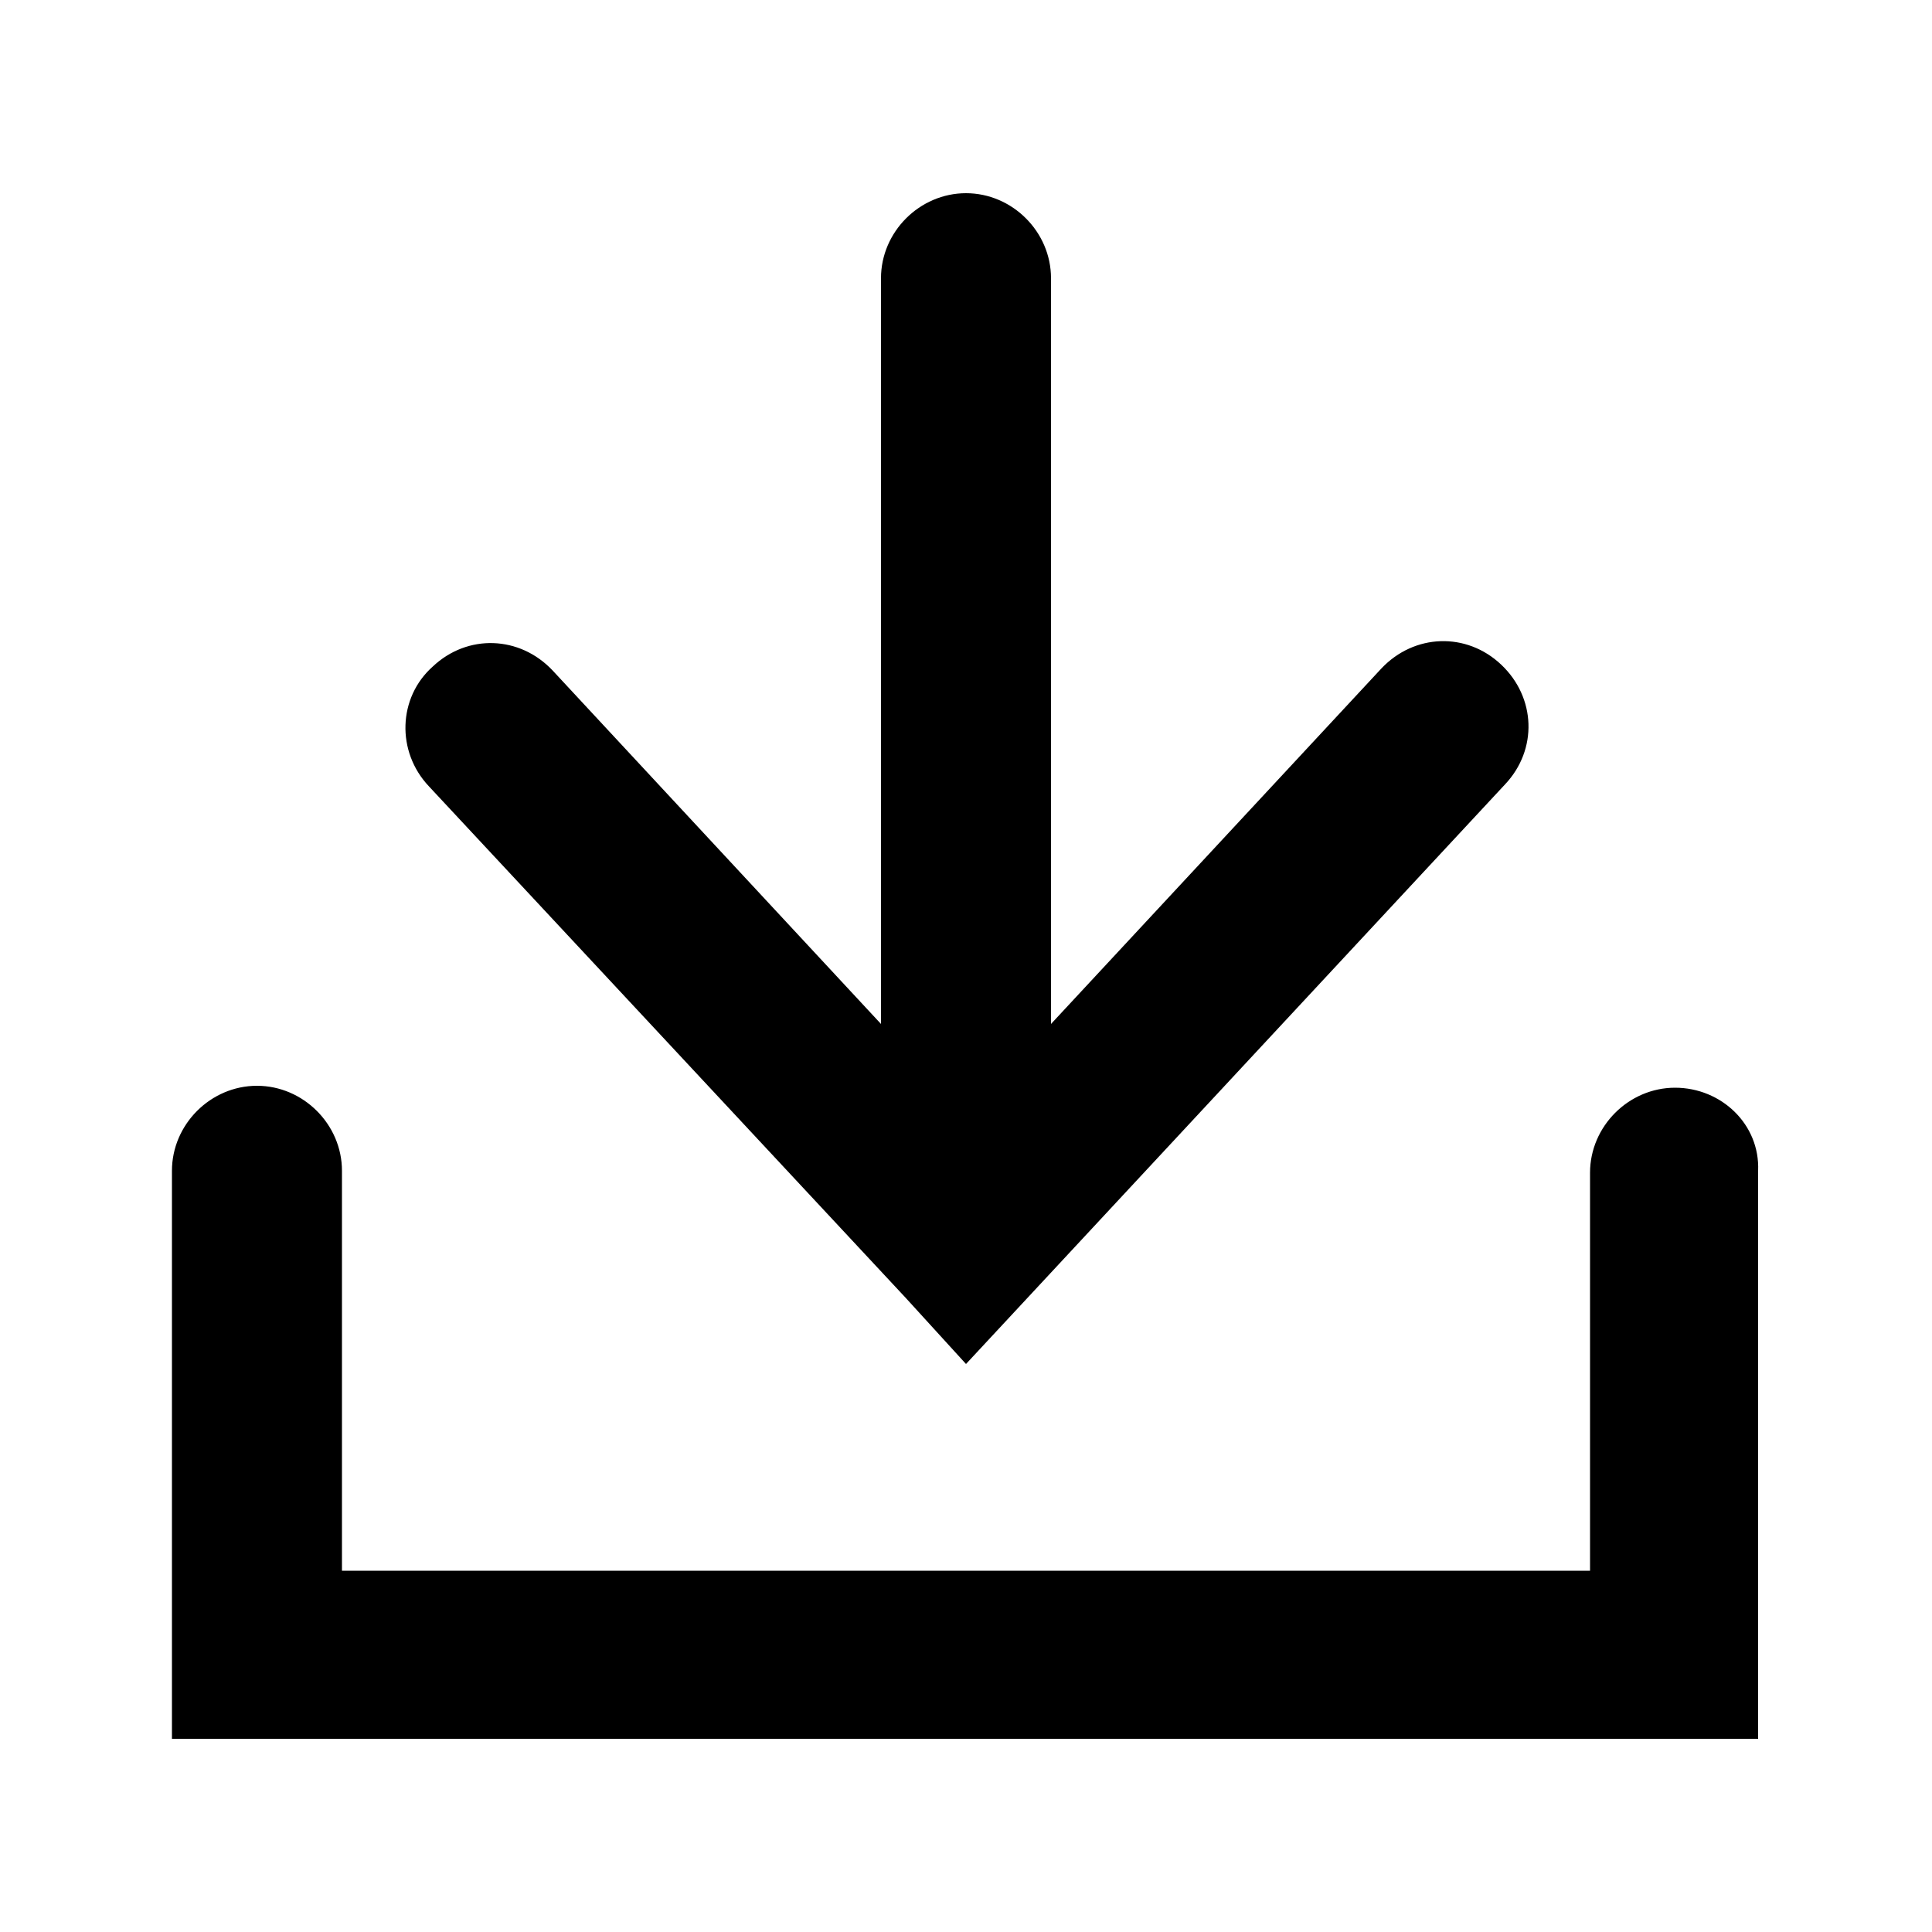
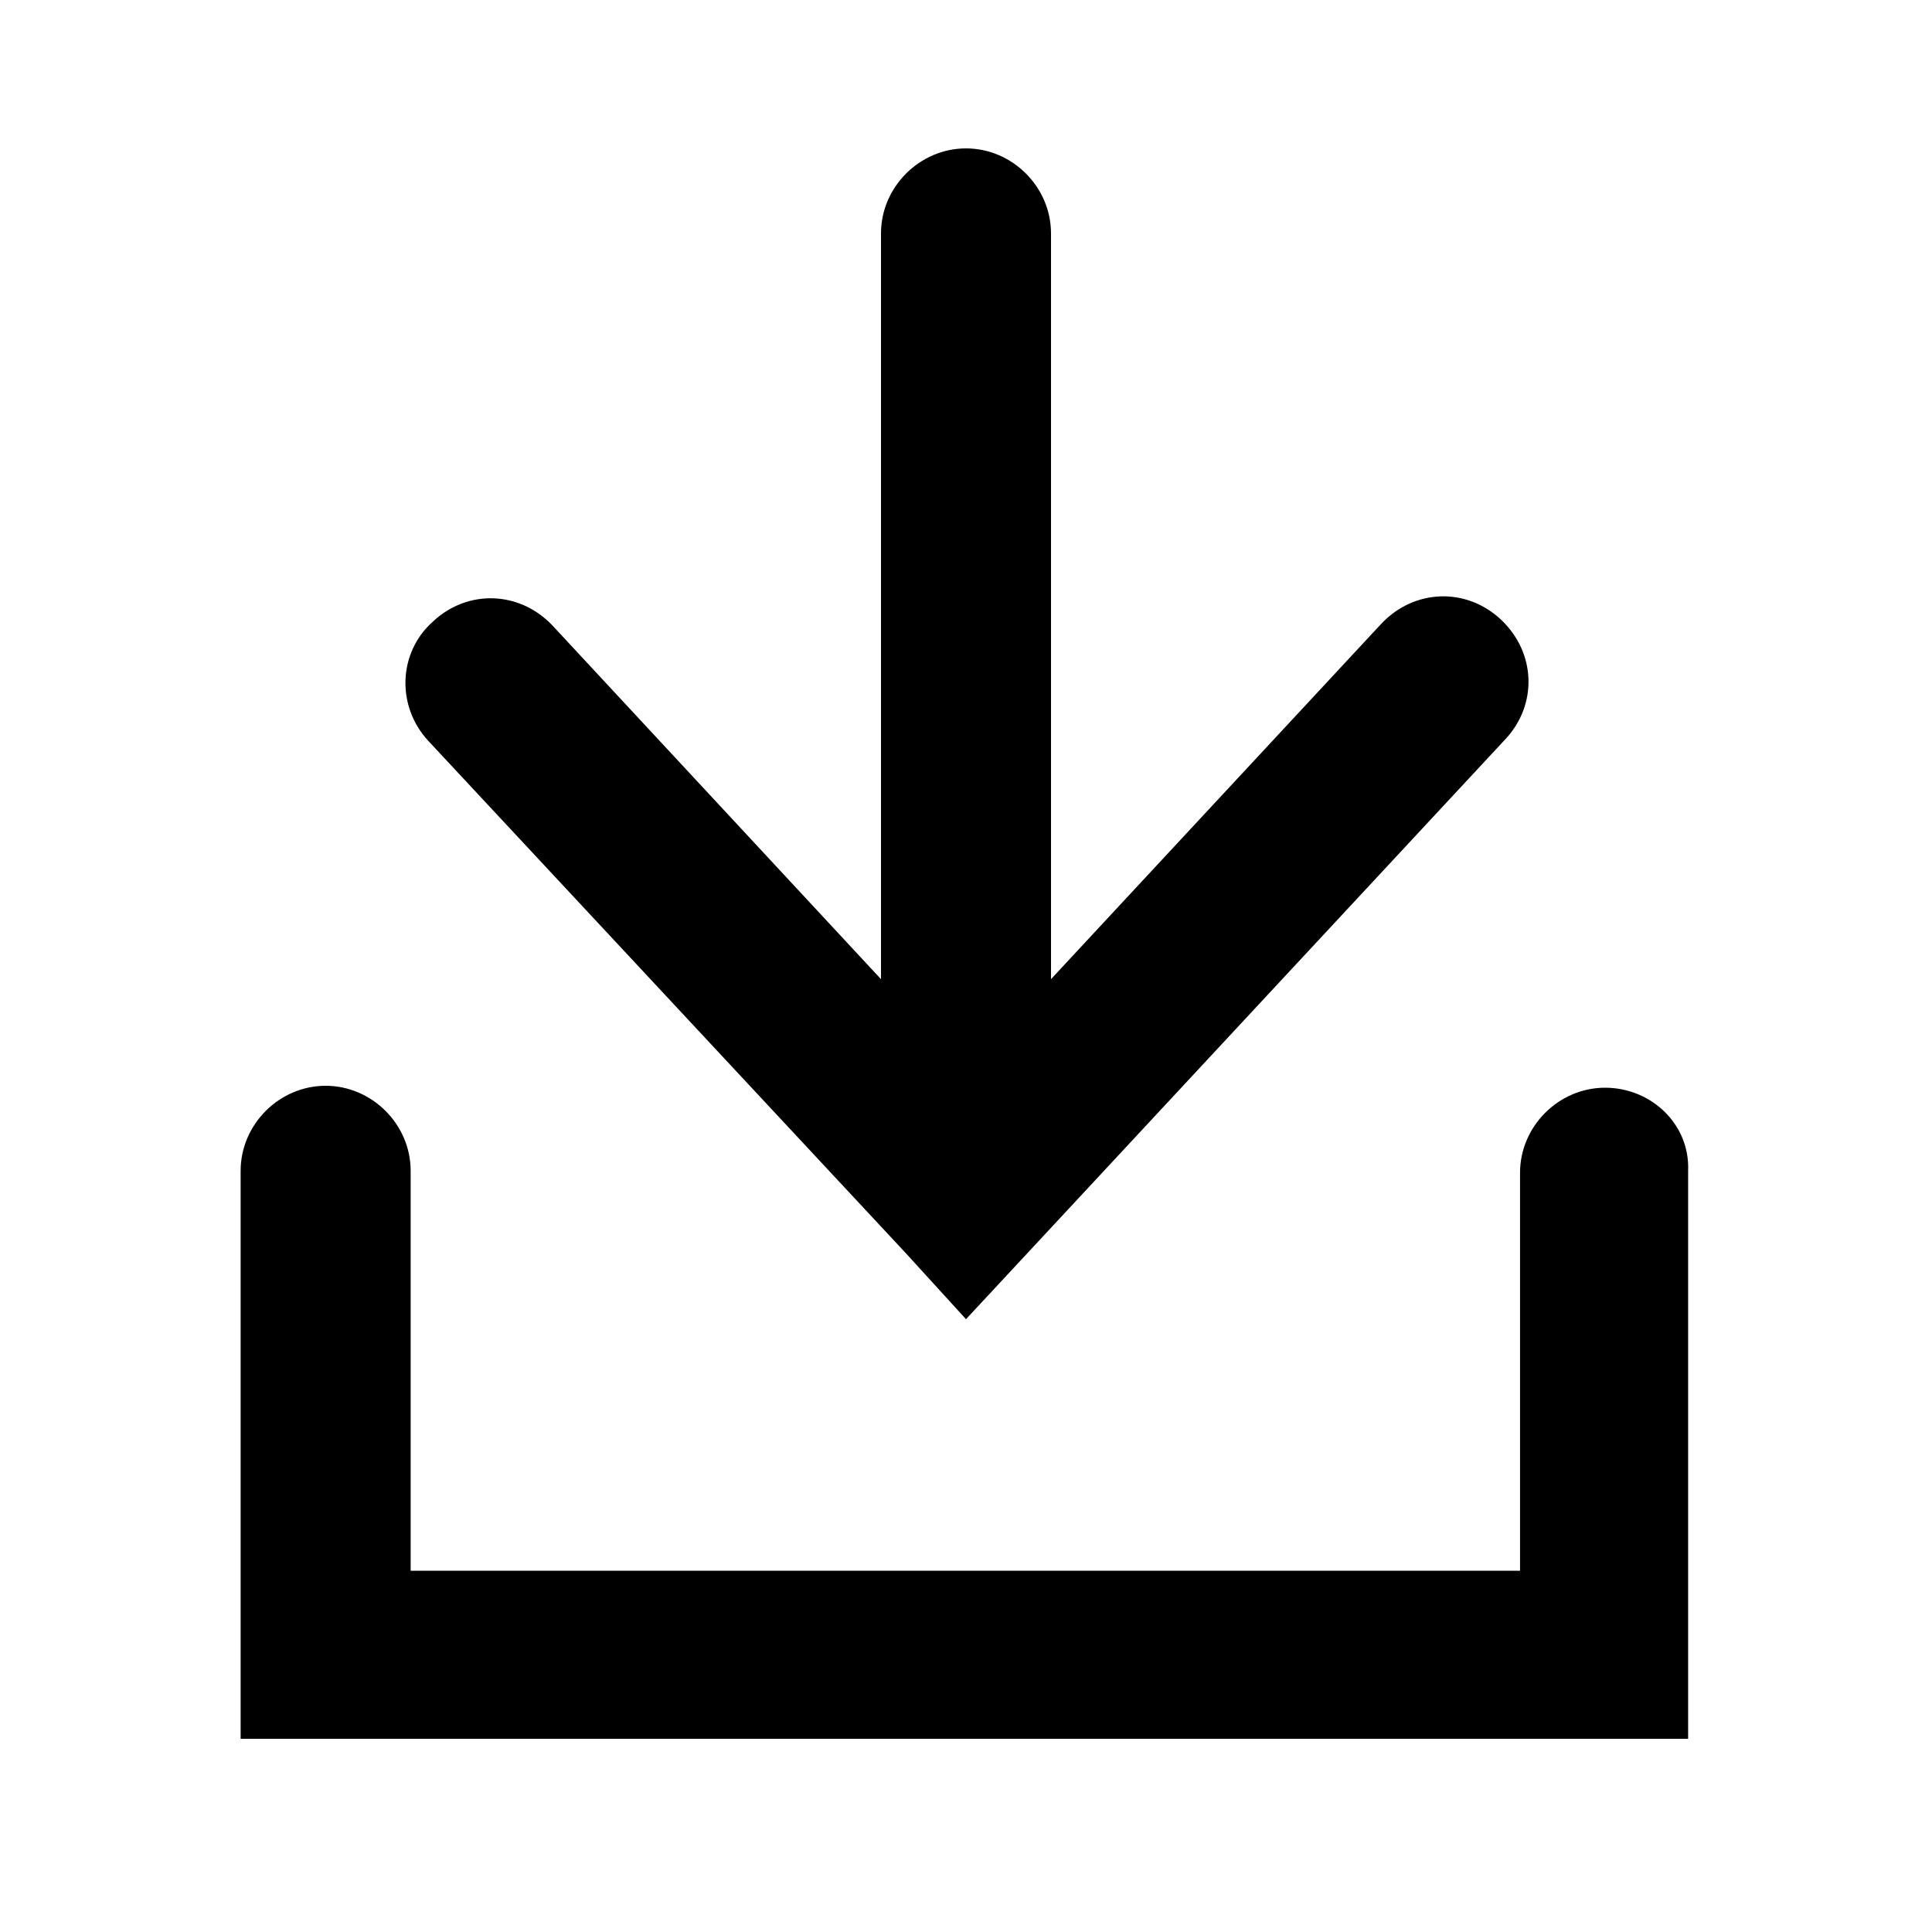
- <svg xmlns="http://www.w3.org/2000/svg" version="1.1" id="Ebene_1" x="0px" y="0px" viewBox="0 0 100 100" style="enable-background:new 0 0 100 100;" xml:space="preserve">
-   <g>
-     <path d="M86.7,56.3c-2.4,0-4.4,2-4.4,4.4v20.6H17.7V60.6c0-2.4-2-4.4-4.4-4.4c-2.4,0-4.4,2-4.4,4.4V90h82.1V60.6   C91.1,58.2,89.1,56.3,86.7,56.3z" />
-     <path d="M46.9,67.2C46.9,67.2,46.9,67.3,46.9,67.2l3.1,3.4l27.9-30c1.7-1.8,1.6-4.5-0.2-6.2c-1.8-1.7-4.5-1.6-6.2,0.2L54.4,53V14.4   c0-2.4-2-4.4-4.4-4.4s-4.4,2-4.4,4.4V53L28.6,34.7c-1.7-1.8-4.4-1.9-6.2-0.2c-1.8,1.6-1.9,4.4-0.2,6.2L46.9,67.2z" />
+ <svg xmlns="http://www.w3.org/2000/svg" viewBox="0 0 100 100" version="1.1" style="enable-background:new 0 0 100 100;fill-rule:evenodd;clip-rule:evenodd;stroke-linejoin:round;stroke-miterlimit:2;" x="0px" y="0px">
+   <path d="M83.077,56.3C80.677,56.3 78.677,58.3 78.677,60.7L78.677,81.3L21.255,81.3L21.255,60.6C21.255,58.2 19.255,56.2 16.855,56.2C14.455,56.2 12.455,58.2 12.455,60.6L12.455,90L87.377,90L87.377,60.6C87.477,58.2 85.477,56.3 83.077,56.3Z" style="fill-rule:nonzero;" />
+   <g transform="matrix(1,0,0,1,0,-2.31909)">
+     <path d="M46.9,67.2L50,70.6L77.9,40.6C79.6,38.8 79.5,36.1 77.7,34.4C75.9,32.7 73.2,32.8 71.5,34.6L54.4,53L54.4,14.4C54.4,12 52.4,10 50,10C47.6,10 45.6,12 45.6,14.4L45.6,53L28.6,34.7C26.9,32.9 24.2,32.8 22.4,34.5C20.6,36.1 20.5,38.9 22.2,40.7L46.9,67.2Z" style="fill-rule:nonzero;" />
  </g>
</svg>
